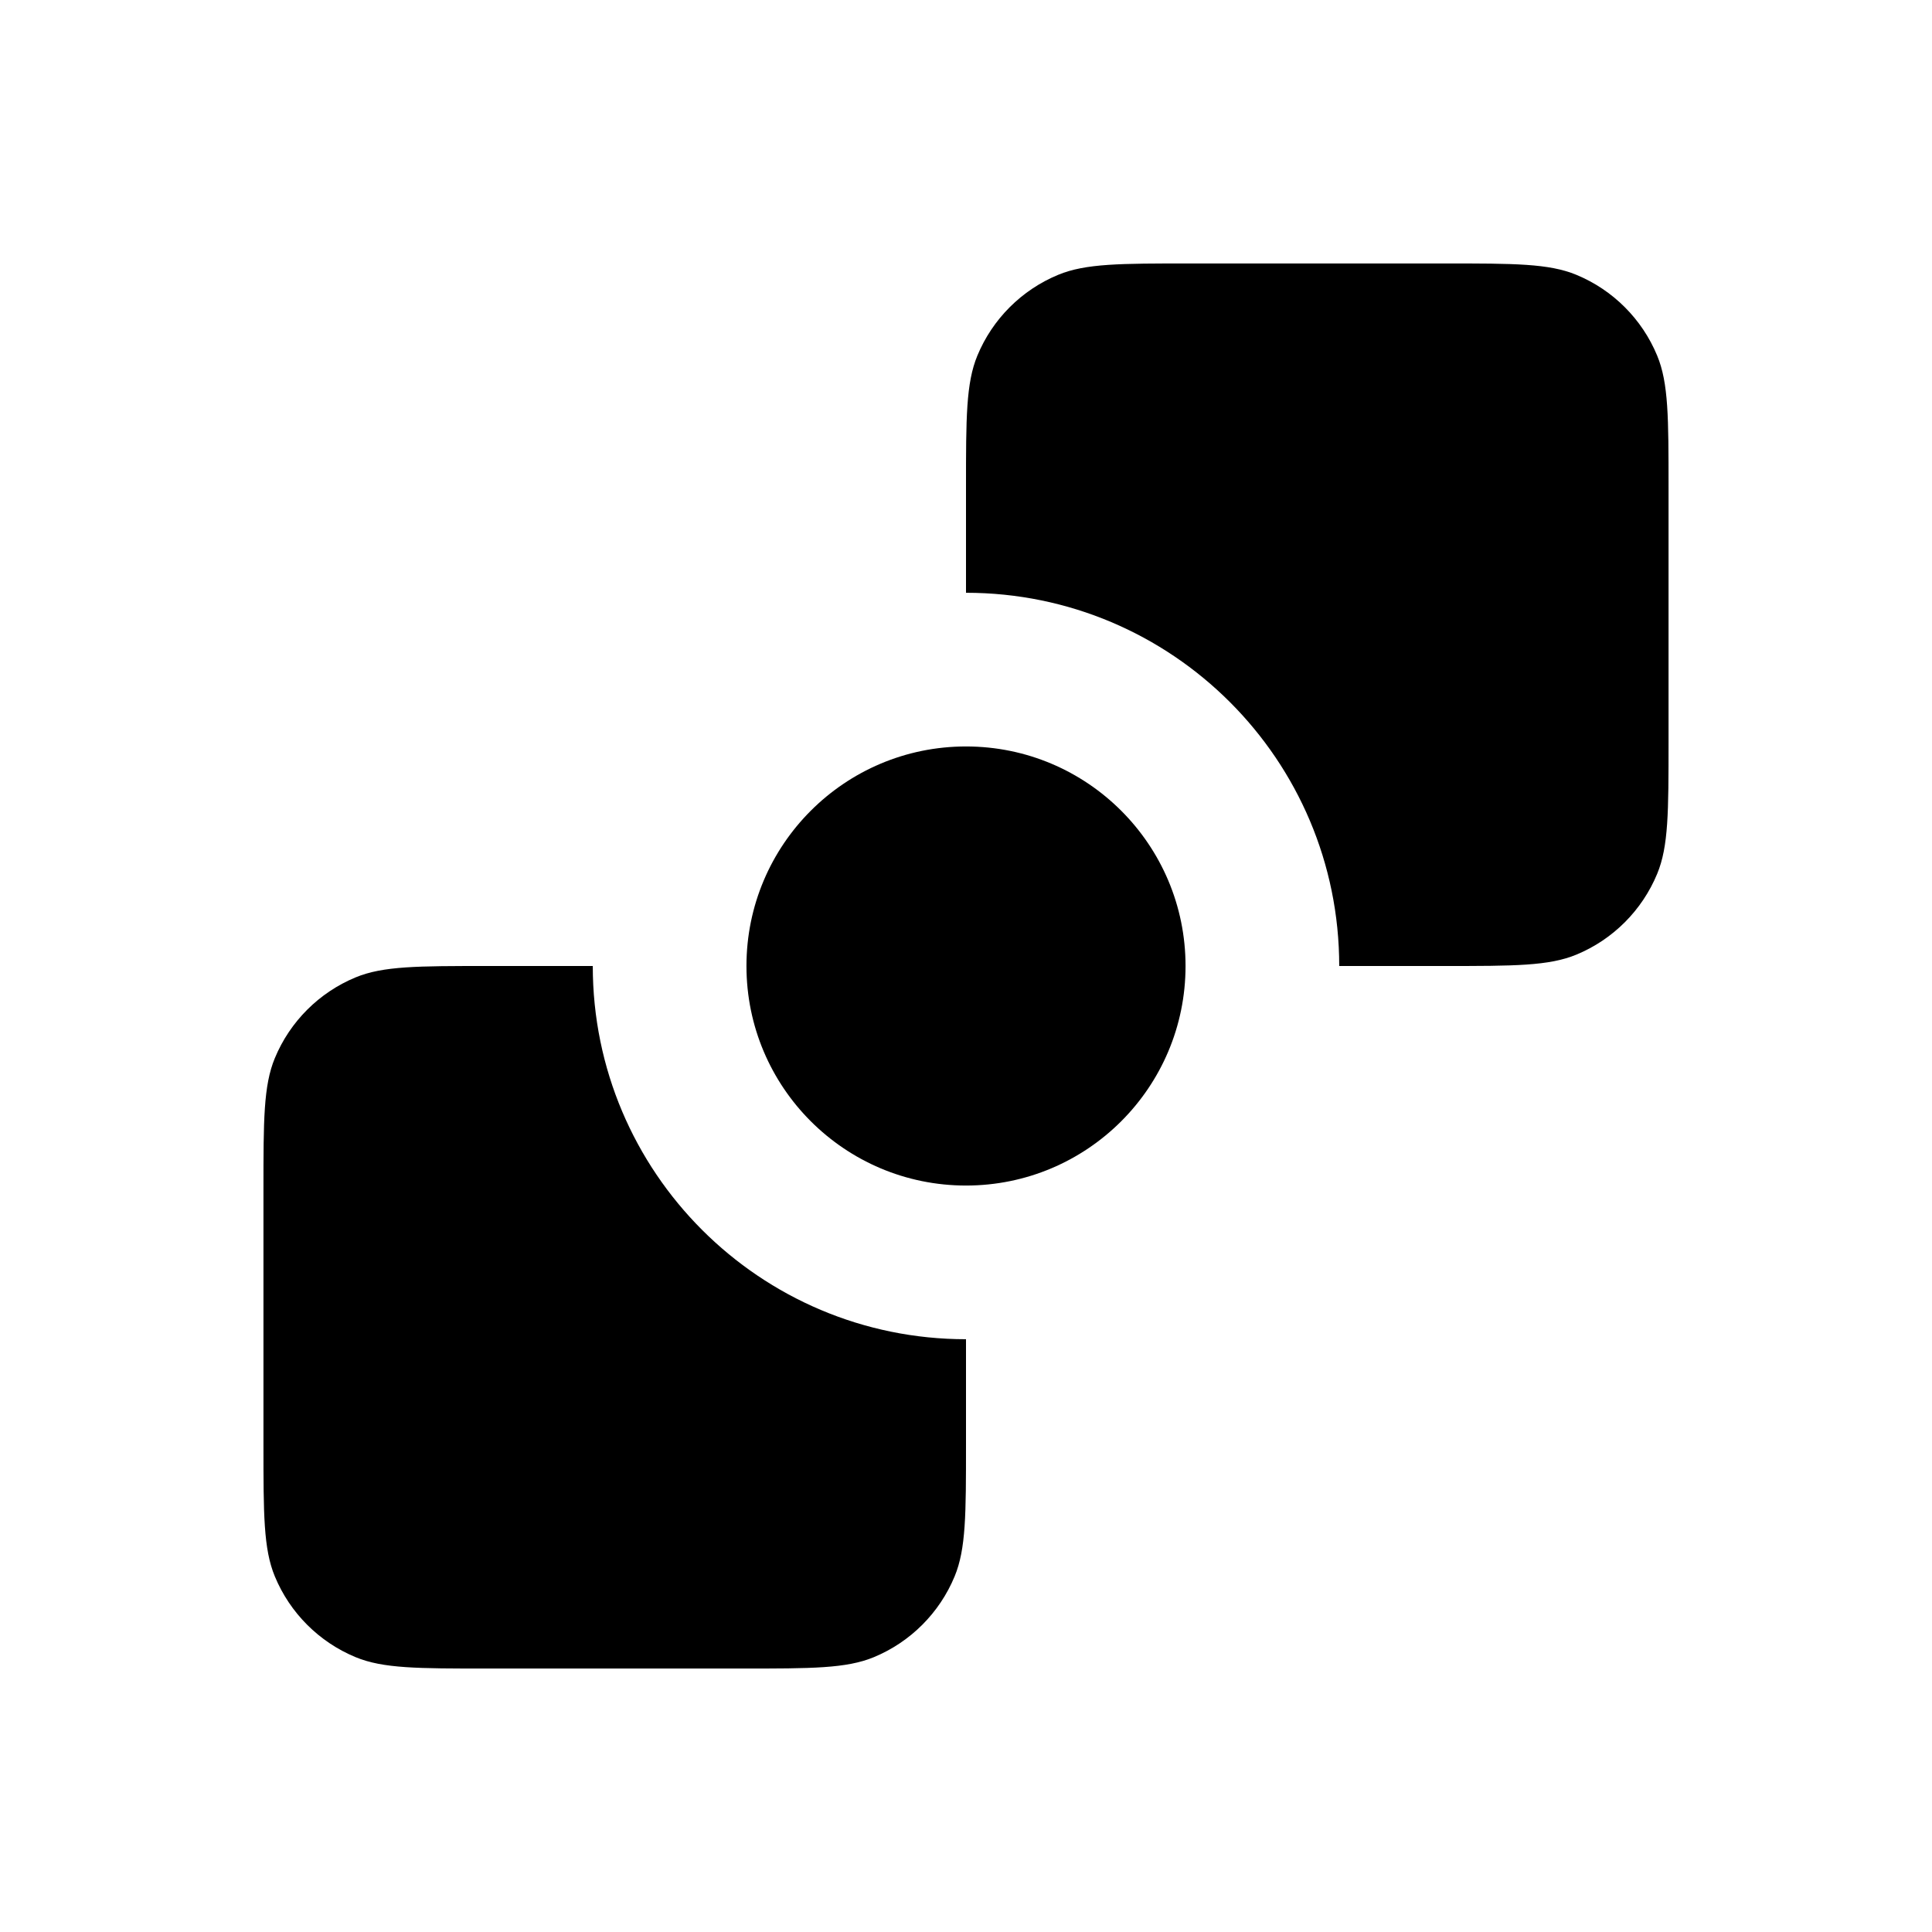
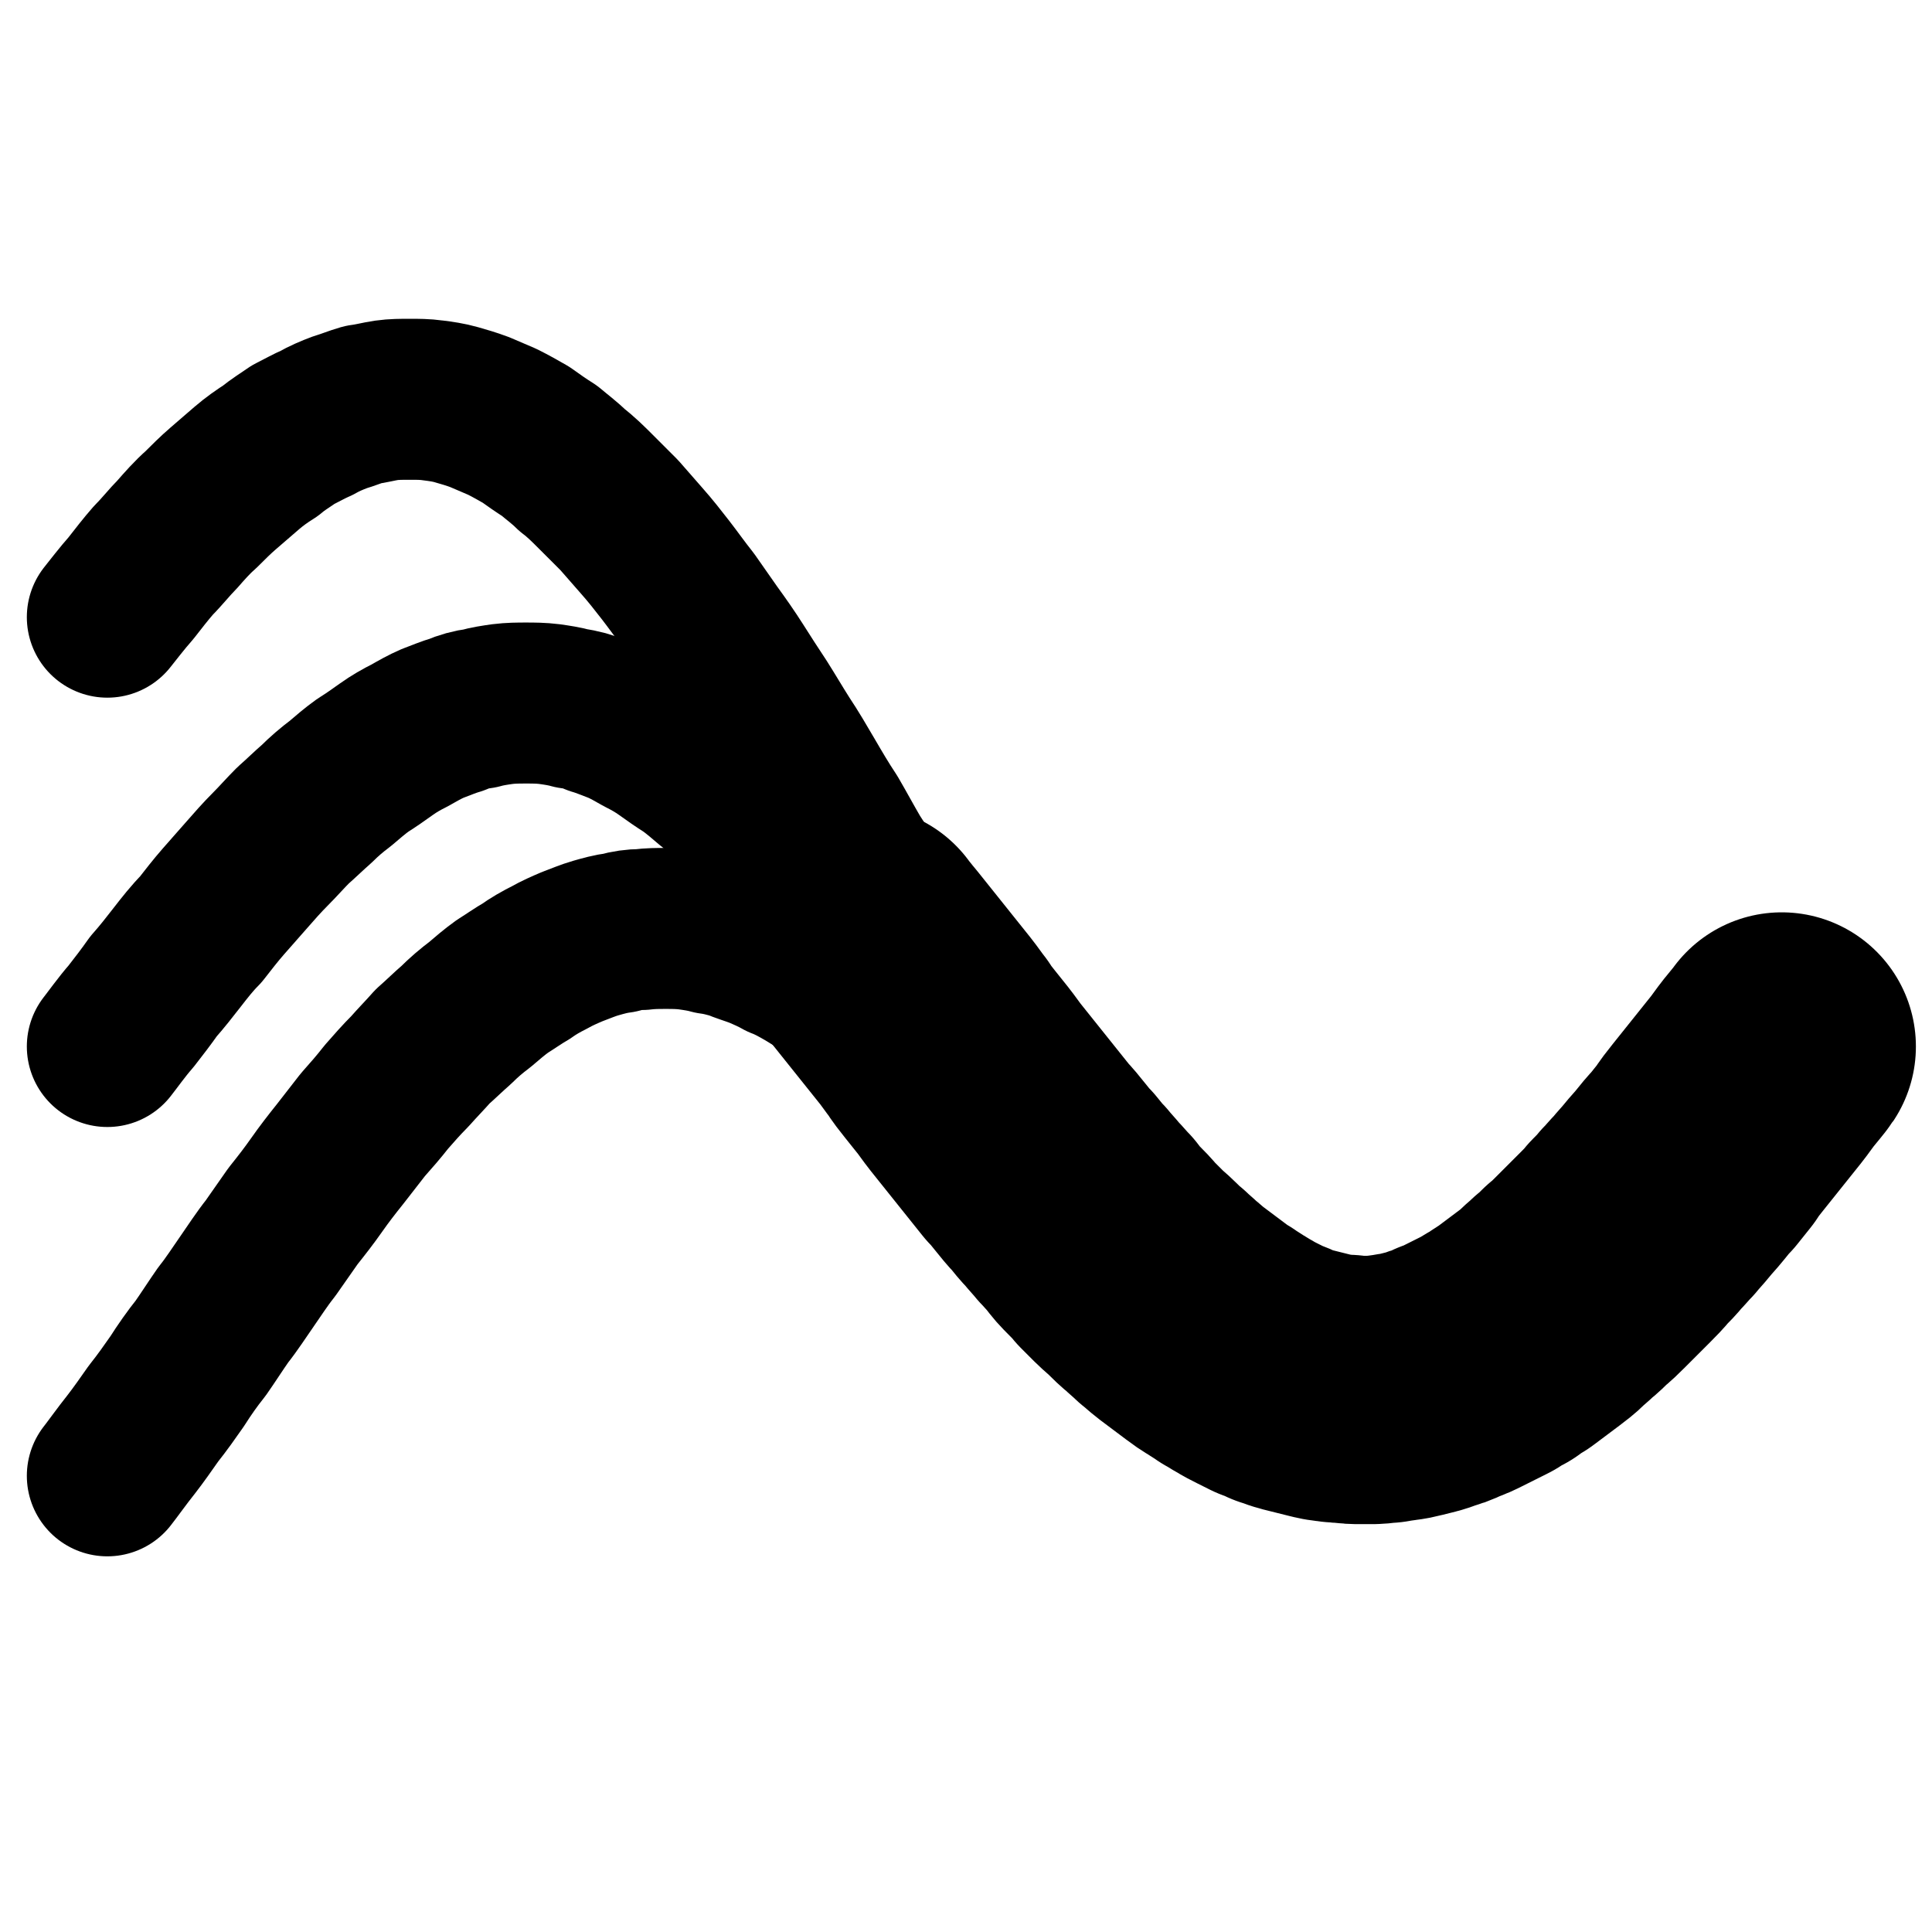
- <svg xmlns="http://www.w3.org/2000/svg" viewBox="0 0 44 44">
-   <path d="M6 27.1C6 25.516 6 24.724 6.259 24.099A3.4 3.4 0 0 1 8.099 22.259C8.724 22 9.516 22 11.1 22L13.5 22A8.5 8.5 0 0 0 22 30.5L22 32.9C22 34.484 22 35.276 21.741 35.901A3.4 3.4 0 0 1 19.901 37.741C19.276 38 18.484 38 16.9 38L11.1 38C9.516 38 8.724 38 8.099 37.741A3.4 3.4 0 0 1 6.259 35.901C6 35.276 6 34.484 6 32.9Z" fill="#000000" />
-   <path d="M22 11.1C22 9.516 22 8.724 22.259 8.099A3.4 3.4 0 0 1 24.099 6.259C24.724 6 25.516 6 27.1 6L32.9 6C34.484 6 35.276 6 35.901 6.259A3.4 3.4 0 0 1 37.741 8.099C38 8.724 38 9.516 38 11.1L38 16.9C38 18.484 38 19.276 37.741 19.901A3.4 3.4 0 0 1 35.901 21.741C35.276 22 34.484 22 32.9 22L30.5 22A8.5 8.5 0 0 0 22 13.5Z" fill="#000000" />
-   <circle cx="22" cy="22" r="5" fill="#000000" />
+ <svg xmlns="http://www.w3.org/2000/svg" viewBox="0 0 18 18">
+   <g fill="none" stroke="#000" stroke-linecap="round" stroke-linejoin="round">
+     <path d="M1 5.75C1.04 5.7 1.14 5.57 1.22 5.48C1.29 5.39 1.36 5.3 1.43 5.22C1.51 5.14 1.58 5.05 1.65 4.98C1.72 4.9 1.79 4.82 1.87 4.75C1.94 4.68 2.01 4.61 2.08 4.55C2.16 4.48 2.23 4.42 2.3 4.36C2.37 4.3 2.44 4.25 2.52 4.2C2.59 4.14 2.66 4.1 2.73 4.05C2.81 4.01 2.88 3.97 2.95 3.94C3.02 3.9 3.09 3.87 3.17 3.84C3.24 3.82 3.31 3.79 3.38 3.77C3.46 3.76 3.53 3.74 3.6 3.73C3.67 3.72 3.74 3.72 3.82 3.72C3.89 3.72 3.96 3.72 4.03 3.73C4.11 3.74 4.18 3.75 4.25 3.77C4.32 3.79 4.39 3.81 4.47 3.84C4.54 3.87 4.61 3.9 4.68 3.93C4.76 3.97 4.83 4.01 4.9 4.05C4.97 4.1 5.04 4.15 5.12 4.2C5.19 4.26 5.26 4.31 5.33 4.38C5.41 4.44 5.48 4.51 5.55 4.58C5.62 4.65 5.69 4.72 5.77 4.8C5.84 4.88 5.91 4.96 5.98 5.04C6.06 5.13 6.13 5.22 6.2 5.31C6.27 5.4 6.34 5.5 6.42 5.6C6.49 5.7 6.56 5.8 6.63 5.9C6.71 6.01 6.78 6.11 6.85 6.22C6.92 6.33 6.99 6.44 7.07 6.56C7.14 6.67 7.21 6.79 7.28 6.9C7.36 7.02 7.43 7.14 7.5 7.26C7.57 7.38 7.64 7.5 7.72 7.62C7.79 7.74 7.86 7.87 7.93 7.99C8.01 8.11 8.08 8.23 8.15 8.36C8.22 8.48 8.29 8.6 8.37 8.73C8.44 8.85 8.51 8.97 8.58 9.09C8.66 9.21 8.73 9.34 8.8 9.45C8.87 9.57 8.94 9.69 9.02 9.81C9.09 9.92 9.16 10.03 9.23 10.15C9.31 10.26 9.38 10.37 9.45 10.47C9.52 10.58 9.59 10.68 9.67 10.78C9.74 10.88 9.81 10.98 9.88 11.07C9.96 11.17 10.03 11.26 10.1 11.34C10.17 11.43 10.24 11.51 10.32 11.59C10.39 11.66 10.46 11.74 10.53 11.81C10.61 11.88 10.68 11.95 10.75 12.01C10.82 12.08 10.89 12.14 10.97 12.2C11.04 12.26 11.11 12.32 11.18 12.37C11.26 12.42 11.33 12.47 11.4 12.52C11.47 12.57 11.54 12.61 11.62 12.65C11.69 12.69 11.76 12.73 11.83 12.76C11.91 12.79 11.98 12.82 12.05 12.84C12.12 12.87 12.19 12.89 12.27 12.9C12.34 12.92 12.41 12.93 12.48 12.94C12.56 12.95 12.63 12.95 12.7 12.95C12.77 12.95 12.84 12.95 12.92 12.94C12.99 12.93 13.06 12.92 13.13 12.9C13.21 12.89 13.28 12.87 13.35 12.84C13.42 12.82 13.49 12.79 13.57 12.76C13.64 12.73 13.71 12.69 13.78 12.65C13.86 12.61 13.93 12.57 14 12.52C14.07 12.47 14.14 12.42 14.22 12.37C14.29 12.32 14.36 12.26 14.43 12.2C14.51 12.14 14.58 12.08 14.65 12.01C14.72 11.95 14.79 11.88 14.87 11.81C14.94 11.74 15.01 11.66 15.08 11.59C15.16 11.51 15.23 11.43 15.3 11.35C15.37 11.27 15.44 11.19 15.52 11.1C15.59 11.02 15.66 10.93 15.73 10.84C15.81 10.76 15.88 10.67 15.95 10.58C16.02 10.49 16.09 10.4 16.17 10.31C16.24 10.21 16.31 10.12 16.38 10.03C16.46 9.94 16.56 9.8 16.6 9.75" stroke-width="1.5" />
+     <path d="M1 9.75C1.04 9.7 1.14 9.56 1.22 9.47C1.29 9.38 1.36 9.29 1.43 9.19C1.51 9.1 1.58 9.01 1.65 8.92C1.72 8.83 1.79 8.74 1.87 8.66C1.94 8.57 2.01 8.48 2.08 8.4C2.16 8.31 2.23 8.23 2.3 8.15C2.37 8.07 2.44 7.99 2.52 7.91C2.59 7.84 2.66 7.76 2.73 7.69C2.81 7.62 2.88 7.55 2.95 7.49C3.02 7.42 3.09 7.36 3.17 7.3C3.24 7.24 3.31 7.18 3.38 7.13C3.46 7.08 3.53 7.03 3.6 6.98C3.67 6.93 3.74 6.89 3.82 6.85C3.89 6.81 3.96 6.77 4.03 6.74C4.11 6.71 4.18 6.68 4.25 6.66C4.32 6.63 4.39 6.61 4.47 6.6C4.54 6.58 4.61 6.57 4.68 6.56C4.76 6.55 4.83 6.55 4.9 6.55C4.97 6.55 5.04 6.55 5.12 6.56C5.19 6.57 5.26 6.58 5.33 6.6C5.41 6.61 5.48 6.63 5.55 6.66C5.62 6.68 5.69 6.71 5.77 6.74C5.84 6.77 5.91 6.81 5.98 6.85C6.06 6.89 6.13 6.93 6.2 6.98C6.27 7.03 6.34 7.08 6.42 7.13C6.49 7.18 6.56 7.24 6.63 7.3C6.71 7.36 6.78 7.42 6.85 7.49C6.92 7.55 6.99 7.62 7.07 7.69C7.14 7.76 7.21 7.84 7.28 7.91C7.36 7.99 7.43 8.07 7.5 8.15C7.57 8.23 7.64 8.31 7.72 8.4C7.79 8.48 7.86 8.57 7.93 8.66C8.01 8.74 8.08 8.83 8.15 8.92C8.22 9.01 8.29 9.1 8.37 9.19C8.44 9.29 8.51 9.38 8.58 9.47C8.66 9.56 8.73 9.66 8.8 9.75C8.87 9.84 8.94 9.94 9.02 10.03C9.09 10.12 9.16 10.21 9.23 10.31C9.31 10.4 9.38 10.49 9.45 10.58C9.52 10.67 9.59 10.76 9.67 10.84C9.74 10.93 9.81 11.02 9.88 11.1C9.96 11.19 10.03 11.27 10.1 11.35C10.17 11.43 10.24 11.51 10.32 11.59C10.39 11.66 10.46 11.74 10.53 11.81C10.61 11.88 10.68 11.95 10.75 12.01C10.82 12.08 10.89 12.14 10.97 12.2C11.04 12.26 11.11 12.32 11.18 12.37C11.26 12.42 11.33 12.47 11.4 12.52C11.47 12.57 11.54 12.61 11.62 12.65C11.69 12.69 11.76 12.73 11.83 12.76C11.91 12.79 11.98 12.82 12.05 12.84C12.12 12.87 12.19 12.89 12.27 12.9C12.34 12.92 12.41 12.93 12.48 12.94C12.56 12.95 12.63 12.95 12.7 12.95C12.77 12.95 12.84 12.95 12.92 12.94C12.99 12.93 13.06 12.92 13.13 12.9C13.21 12.89 13.28 12.87 13.35 12.84C13.42 12.82 13.49 12.79 13.57 12.76C13.64 12.73 13.71 12.69 13.78 12.65C13.86 12.61 13.93 12.57 14 12.52C14.07 12.47 14.14 12.42 14.22 12.37C14.29 12.32 14.36 12.26 14.43 12.2C14.51 12.14 14.58 12.08 14.65 12.01C14.72 11.95 14.79 11.88 14.87 11.81C14.94 11.74 15.01 11.66 15.08 11.59C15.16 11.51 15.23 11.43 15.3 11.35C15.37 11.27 15.44 11.19 15.52 11.1C15.59 11.02 15.66 10.93 15.73 10.84C15.81 10.76 15.88 10.67 15.95 10.58C16.02 10.49 16.09 10.4 16.17 10.31C16.24 10.21 16.31 10.12 16.38 10.03C16.46 9.94 16.56 9.8 16.6 9.75" stroke-width="1.5" />
+     <path d="M1 13.75C1.04 13.7 1.14 13.56 1.22 13.46C1.29 13.37 1.36 13.27 1.43 13.17C1.51 13.07 1.58 12.97 1.65 12.87C1.72 12.76 1.79 12.66 1.87 12.56C1.94 12.46 2.01 12.35 2.08 12.25C2.16 12.15 2.23 12.04 2.3 11.94C2.37 11.84 2.44 11.73 2.52 11.63C2.59 11.53 2.66 11.43 2.73 11.33C2.81 11.23 2.88 11.14 2.95 11.04C3.02 10.94 3.09 10.85 3.17 10.75C3.24 10.66 3.31 10.57 3.38 10.48C3.46 10.39 3.53 10.31 3.6 10.22C3.67 10.14 3.74 10.06 3.82 9.98C3.89 9.9 3.96 9.83 4.03 9.75C4.11 9.68 4.18 9.61 4.25 9.55C4.32 9.48 4.39 9.42 4.47 9.36C4.54 9.3 4.61 9.24 4.68 9.19C4.76 9.14 4.83 9.09 4.9 9.05C4.97 9 5.04 8.96 5.12 8.92C5.19 8.88 5.26 8.85 5.33 8.82C5.41 8.79 5.48 8.76 5.55 8.74C5.62 8.72 5.69 8.7 5.77 8.69C5.84 8.67 5.91 8.66 5.98 8.66C6.06 8.65 6.13 8.65 6.2 8.65C6.27 8.65 6.34 8.65 6.42 8.66C6.49 8.67 6.56 8.68 6.63 8.7C6.71 8.71 6.78 8.73 6.85 8.75C6.92 8.78 6.99 8.8 7.07 8.83C7.14 8.86 7.21 8.89 7.28 8.93C7.36 8.96 7.43 9 7.5 9.04C7.57 9.08 7.64 9.13 7.72 9.17C7.79 9.22 7.86 9.27 7.93 9.32C8.01 9.37 8.08 9.43 8.15 9.49C8.22 9.54 8.29 9.6 8.37 9.66C8.44 9.72 8.51 9.78 8.58 9.85C8.66 9.91 8.73 9.98 8.8 10.05C8.87 10.11 8.94 10.18 9.02 10.25C9.09 10.32 9.16 10.39 9.23 10.47C9.31 10.54 9.38 10.61 9.45 10.68C9.52 10.76 9.59 10.83 9.67 10.91C9.74 10.98 9.81 11.06 9.88 11.13C9.96 11.21 10.03 11.28 10.1 11.36C10.17 11.43 10.24 11.51 10.32 11.59C10.39 11.66 10.46 11.74 10.53 11.81C10.61 11.88 10.68 11.95 10.75 12.01C10.82 12.08 10.89 12.14 10.97 12.2C11.04 12.26 11.11 12.32 11.18 12.37C11.26 12.42 11.33 12.47 11.4 12.52C11.47 12.57 11.54 12.61 11.62 12.65C11.69 12.69 11.76 12.73 11.83 12.76C11.91 12.79 11.98 12.82 12.05 12.84C12.12 12.87 12.19 12.89 12.27 12.9C12.34 12.92 12.41 12.93 12.48 12.94C12.56 12.95 12.63 12.95 12.7 12.95C12.77 12.95 12.84 12.95 12.92 12.94C12.99 12.93 13.06 12.92 13.13 12.9C13.21 12.89 13.28 12.87 13.35 12.84C13.42 12.82 13.49 12.79 13.57 12.76C13.64 12.73 13.71 12.69 13.78 12.65C13.86 12.61 13.93 12.57 14 12.52C14.07 12.47 14.14 12.42 14.22 12.37C14.29 12.32 14.36 12.26 14.43 12.2C14.51 12.14 14.58 12.08 14.65 12.01C14.72 11.95 14.79 11.88 14.87 11.81C14.94 11.74 15.01 11.66 15.08 11.59C15.16 11.51 15.23 11.43 15.3 11.35C15.37 11.27 15.44 11.19 15.52 11.1C15.59 11.02 15.66 10.93 15.73 10.84C15.81 10.76 15.88 10.67 15.95 10.58C16.02 10.49 16.09 10.4 16.17 10.31C16.24 10.21 16.31 10.12 16.38 10.03C16.46 9.94 16.56 9.8 16.6 9.75" stroke-width="1.5" />
+     <path d="M8.02 8.76C8.04 8.79 8.1 8.86 8.14 8.91C8.18 8.96 8.22 9.01 8.26 9.06C8.3 9.11 8.34 9.16 8.38 9.21C8.42 9.26 8.46 9.31 8.5 9.36C8.54 9.41 8.58 9.46 8.62 9.51C8.66 9.56 8.7 9.62 8.74 9.67C8.77 9.72 8.81 9.77 8.85 9.82C8.89 9.87 8.93 9.92 8.97 9.97C9.01 10.02 9.05 10.08 9.09 10.13C9.13 10.18 9.17 10.23 9.21 10.28C9.25 10.33 9.29 10.38 9.33 10.43C9.37 10.48 9.41 10.53 9.45 10.58C9.49 10.63 9.53 10.68 9.57 10.73C9.61 10.77 9.65 10.82 9.69 10.87C9.73 10.92 9.77 10.97 9.81 11.01C9.85 11.06 9.89 11.11 9.93 11.15C9.97 11.2 10.01 11.24 10.05 11.29C10.09 11.33 10.13 11.38 10.17 11.42C10.2 11.47 10.24 11.51 10.28 11.55C10.32 11.59 10.36 11.63 10.4 11.68C10.44 11.72 10.48 11.76 10.52 11.8C10.56 11.84 10.6 11.87 10.64 11.91C10.68 11.95 10.72 11.99 10.76 12.02C10.8 12.06 10.84 12.09 10.88 12.13C10.92 12.16 10.96 12.2 11 12.23C11.04 12.26 11.08 12.29 11.12 12.32C11.16 12.35 11.2 12.38 11.24 12.41C11.28 12.44 11.32 12.47 11.36 12.49C11.4 12.52 11.44 12.54 11.48 12.57C11.52 12.59 11.56 12.62 11.6 12.64C11.63 12.66 11.67 12.68 11.71 12.7C11.75 12.72 11.79 12.74 11.83 12.76C11.87 12.77 11.91 12.79 11.95 12.81C11.99 12.82 12.03 12.84 12.07 12.85C12.11 12.86 12.15 12.87 12.19 12.88C12.23 12.89 12.27 12.9 12.31 12.91C12.35 12.92 12.39 12.93 12.43 12.93C12.47 12.94 12.51 12.94 12.55 12.94C12.59 12.95 12.63 12.95 12.67 12.95C12.71 12.95 12.75 12.95 12.79 12.95C12.83 12.95 12.87 12.94 12.91 12.94C12.95 12.93 12.99 12.93 13.03 12.92C13.06 12.92 13.1 12.91 13.14 12.9C13.18 12.89 13.22 12.88 13.26 12.87C13.3 12.86 13.34 12.84 13.38 12.83C13.42 12.82 13.46 12.8 13.5 12.78C13.54 12.77 13.58 12.75 13.62 12.73C13.66 12.71 13.7 12.69 13.74 12.67C13.78 12.65 13.82 12.63 13.86 12.61C13.9 12.58 13.94 12.56 13.98 12.54C14.02 12.51 14.06 12.48 14.1 12.46C14.14 12.43 14.18 12.4 14.22 12.37C14.26 12.34 14.3 12.31 14.34 12.28C14.38 12.25 14.42 12.22 14.46 12.18C14.49 12.15 14.53 12.12 14.57 12.08C14.61 12.05 14.65 12.01 14.69 11.97C14.73 11.94 14.77 11.9 14.81 11.86C14.85 11.82 14.89 11.78 14.93 11.74C14.97 11.7 15.01 11.66 15.05 11.62C15.09 11.58 15.13 11.54 15.17 11.49C15.21 11.45 15.25 11.41 15.29 11.36C15.33 11.32 15.37 11.27 15.41 11.23C15.45 11.18 15.49 11.14 15.53 11.09C15.57 11.04 15.61 11 15.65 10.95C15.69 10.9 15.73 10.85 15.77 10.81C15.81 10.76 15.85 10.71 15.89 10.66C15.92 10.61 15.96 10.56 16 10.51C16.04 10.46 16.08 10.41 16.12 10.36C16.16 10.31 16.2 10.26 16.24 10.21C16.28 10.16 16.32 10.11 16.36 10.06C16.4 10.01 16.44 9.95 16.48 9.9C16.52 9.85 16.58 9.78 16.6 9.75" stroke-width="2.5" />
+   </g>
</svg>
